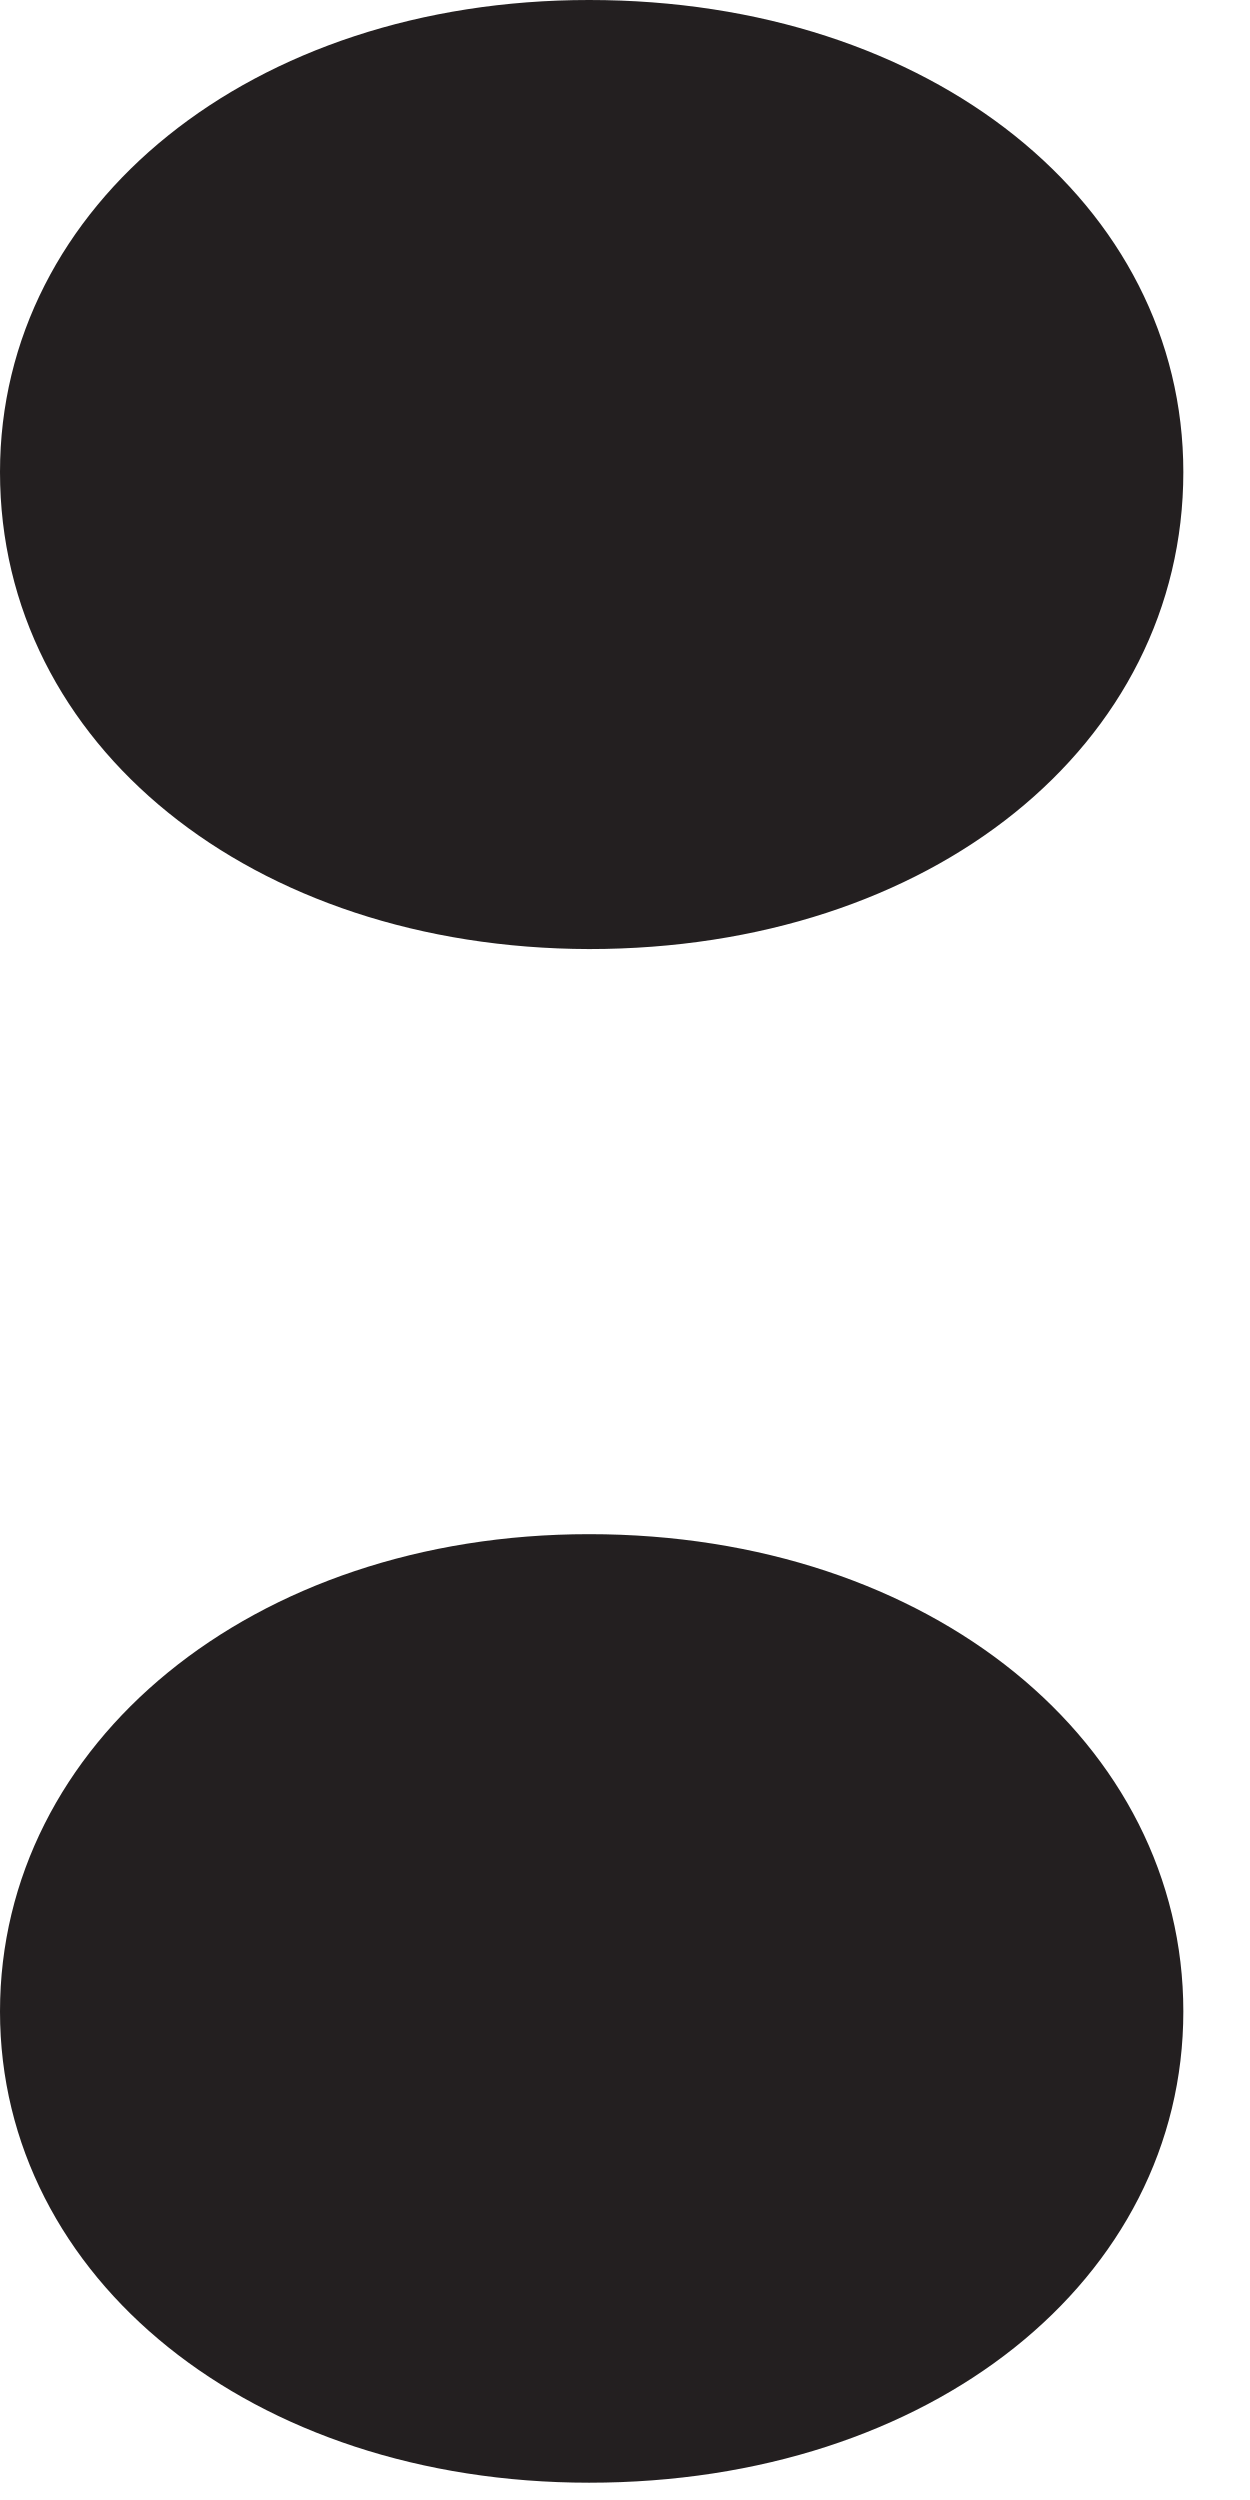
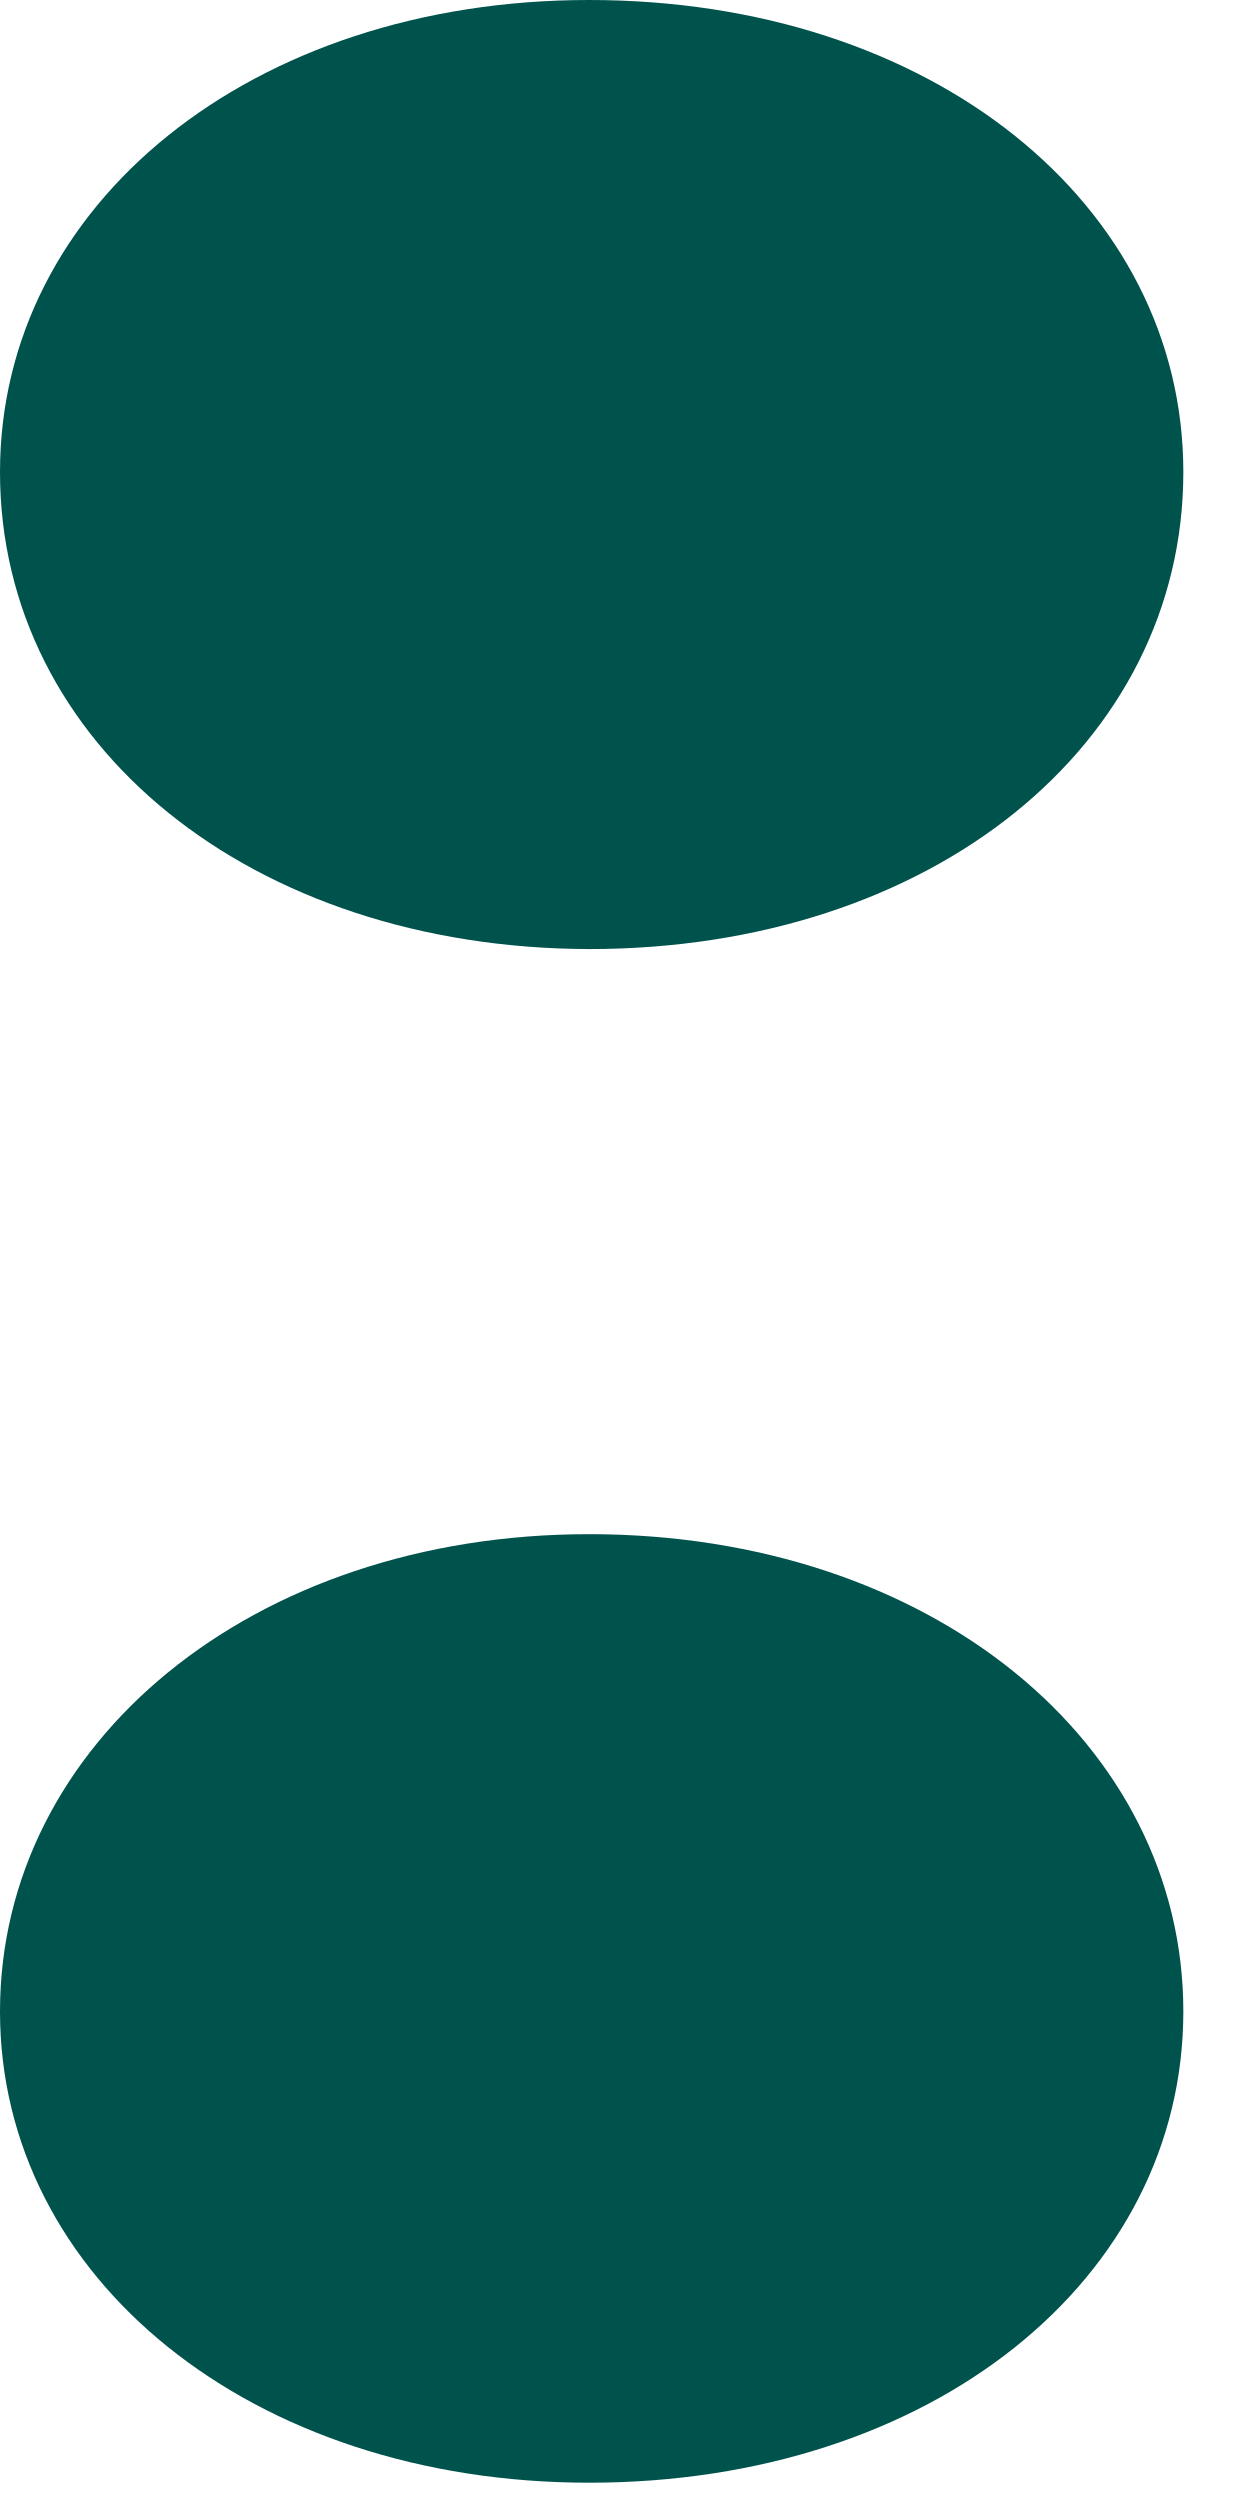
<svg xmlns="http://www.w3.org/2000/svg" viewBox="0 0 12 24">
-   <g fill="#231F20">
+   <g fill="#00524d">
    <path d="M0 4.532C0 1.961 2.417 0 5.655 0 8.944 0 11.36 1.961 11.36 4.532c0 2.618-2.417 4.579-5.705 4.579C2.417 9.103 0 7.15 0 4.532zM0 19.31c0-2.571 2.417-4.582 5.655-4.582 3.288 0 5.705 2.011 5.705 4.582s-2.417 4.524-5.705 4.524C2.417 23.834 0 21.87 0 19.31z" />
  </g>
</svg>
